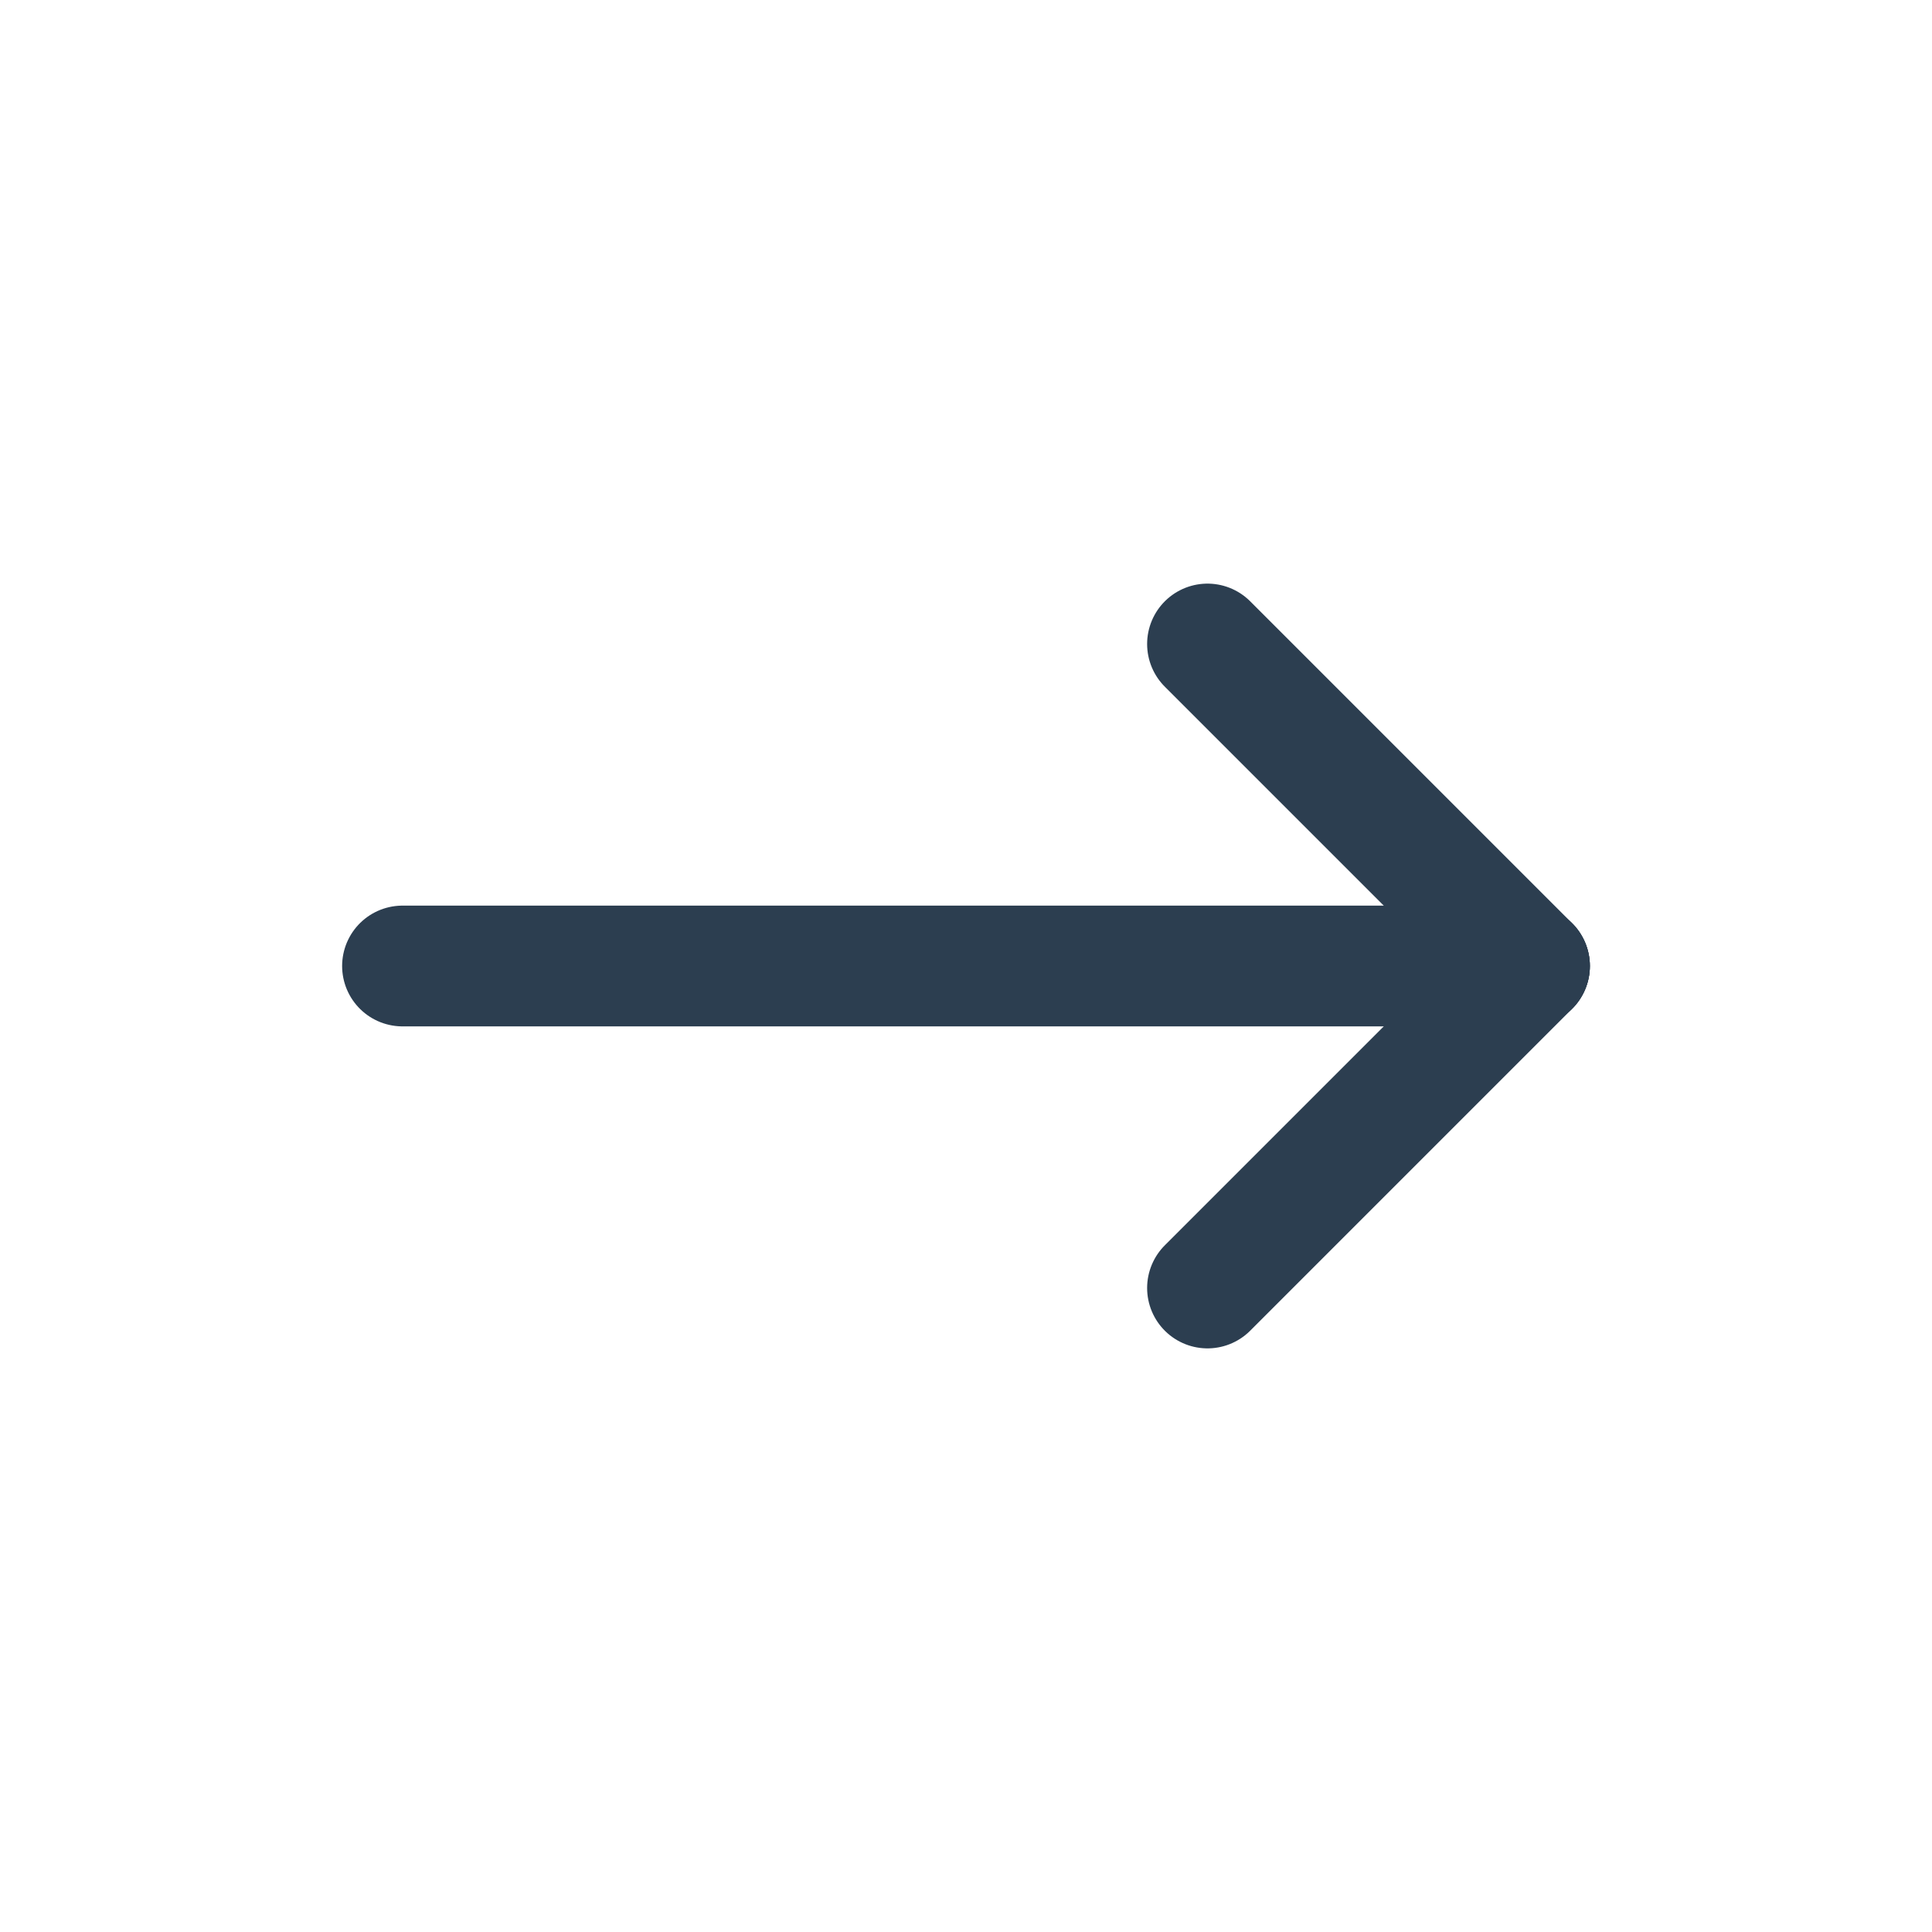
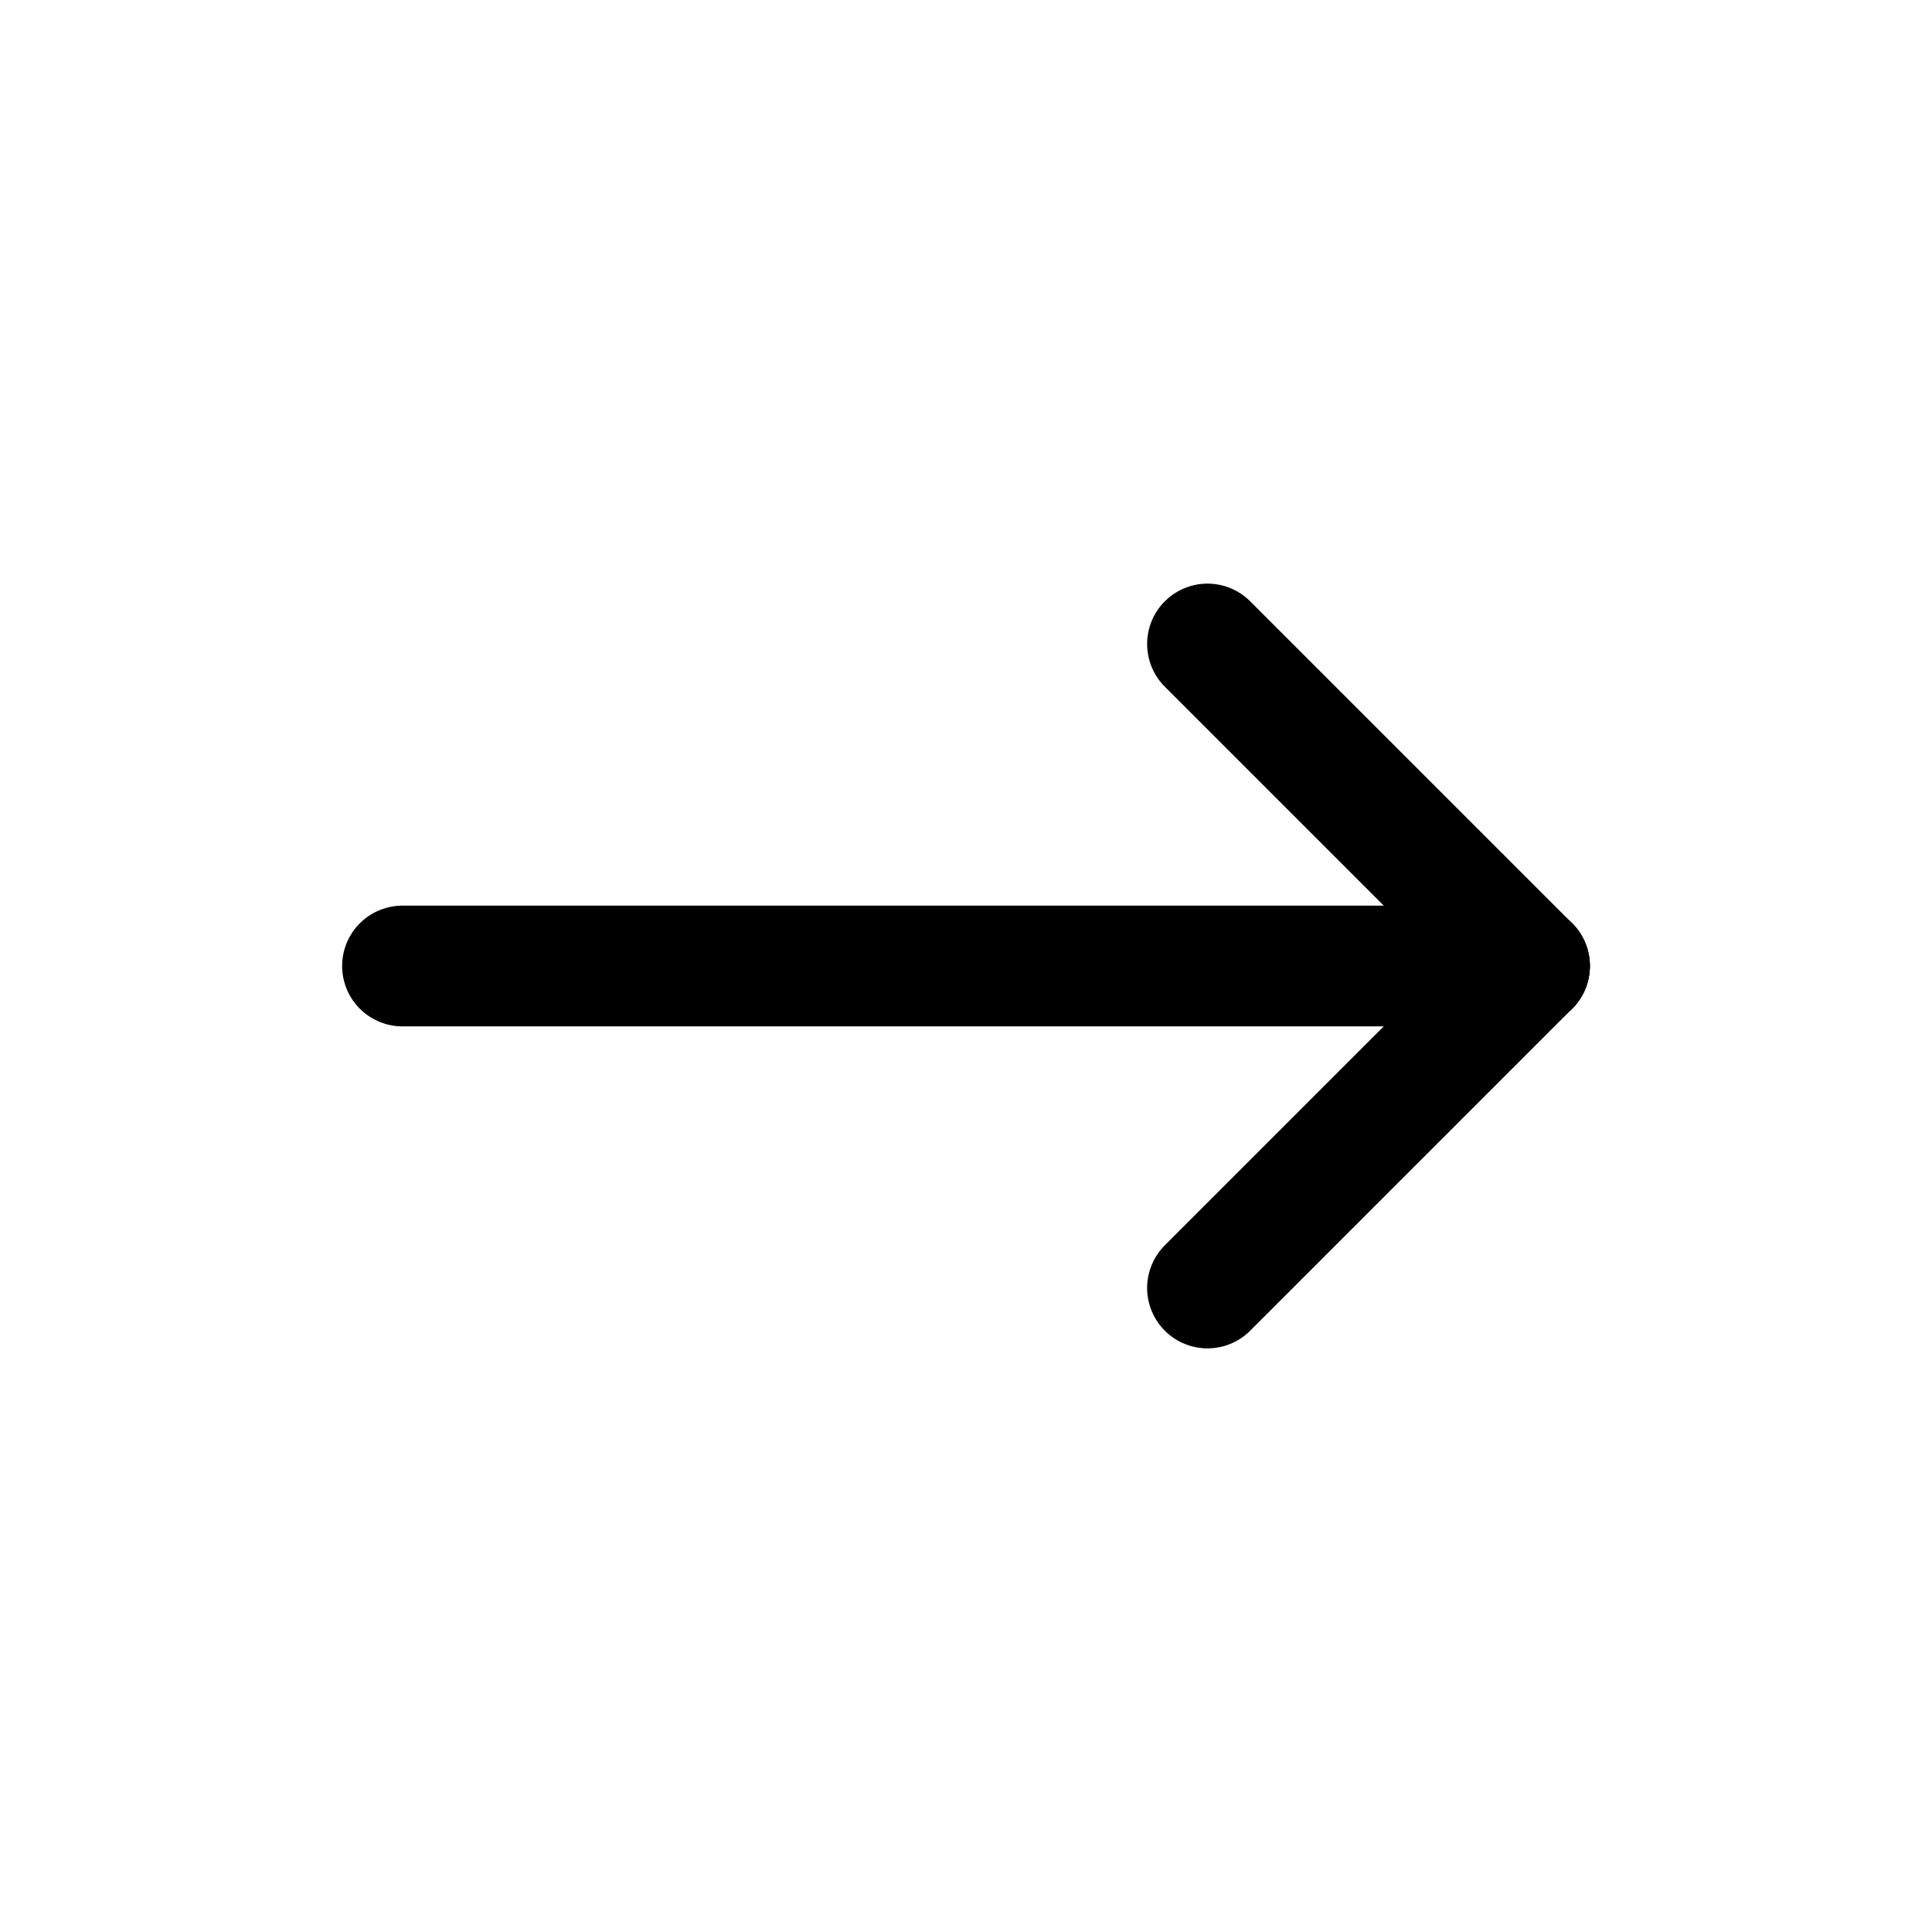
- <svg xmlns="http://www.w3.org/2000/svg" class="icon icon-tabler icon-tabler-arrow-narrow-right" width="44" height="44" viewBox="0 0 24 24" stroke-width="1.5" stroke="#2c3e50" fill="none" stroke-linecap="round" stroke-linejoin="round">
+ <svg xmlns="http://www.w3.org/2000/svg" class="icon icon-tabler icon-tabler-arrow-narrow-right" width="44" height="44" viewBox="0 0 24 24" stroke-width="1.5" stroke="#000000" fill="none" stroke-linecap="round" stroke-linejoin="round">
  <path stroke="none" d="M0 0h24v24H0z" fill="none" />
  <line x1="5" y1="12" x2="19" y2="12" />
  <line x1="15" y1="16" x2="19" y2="12" />
  <line x1="15" y1="8" x2="19" y2="12" />
</svg>
